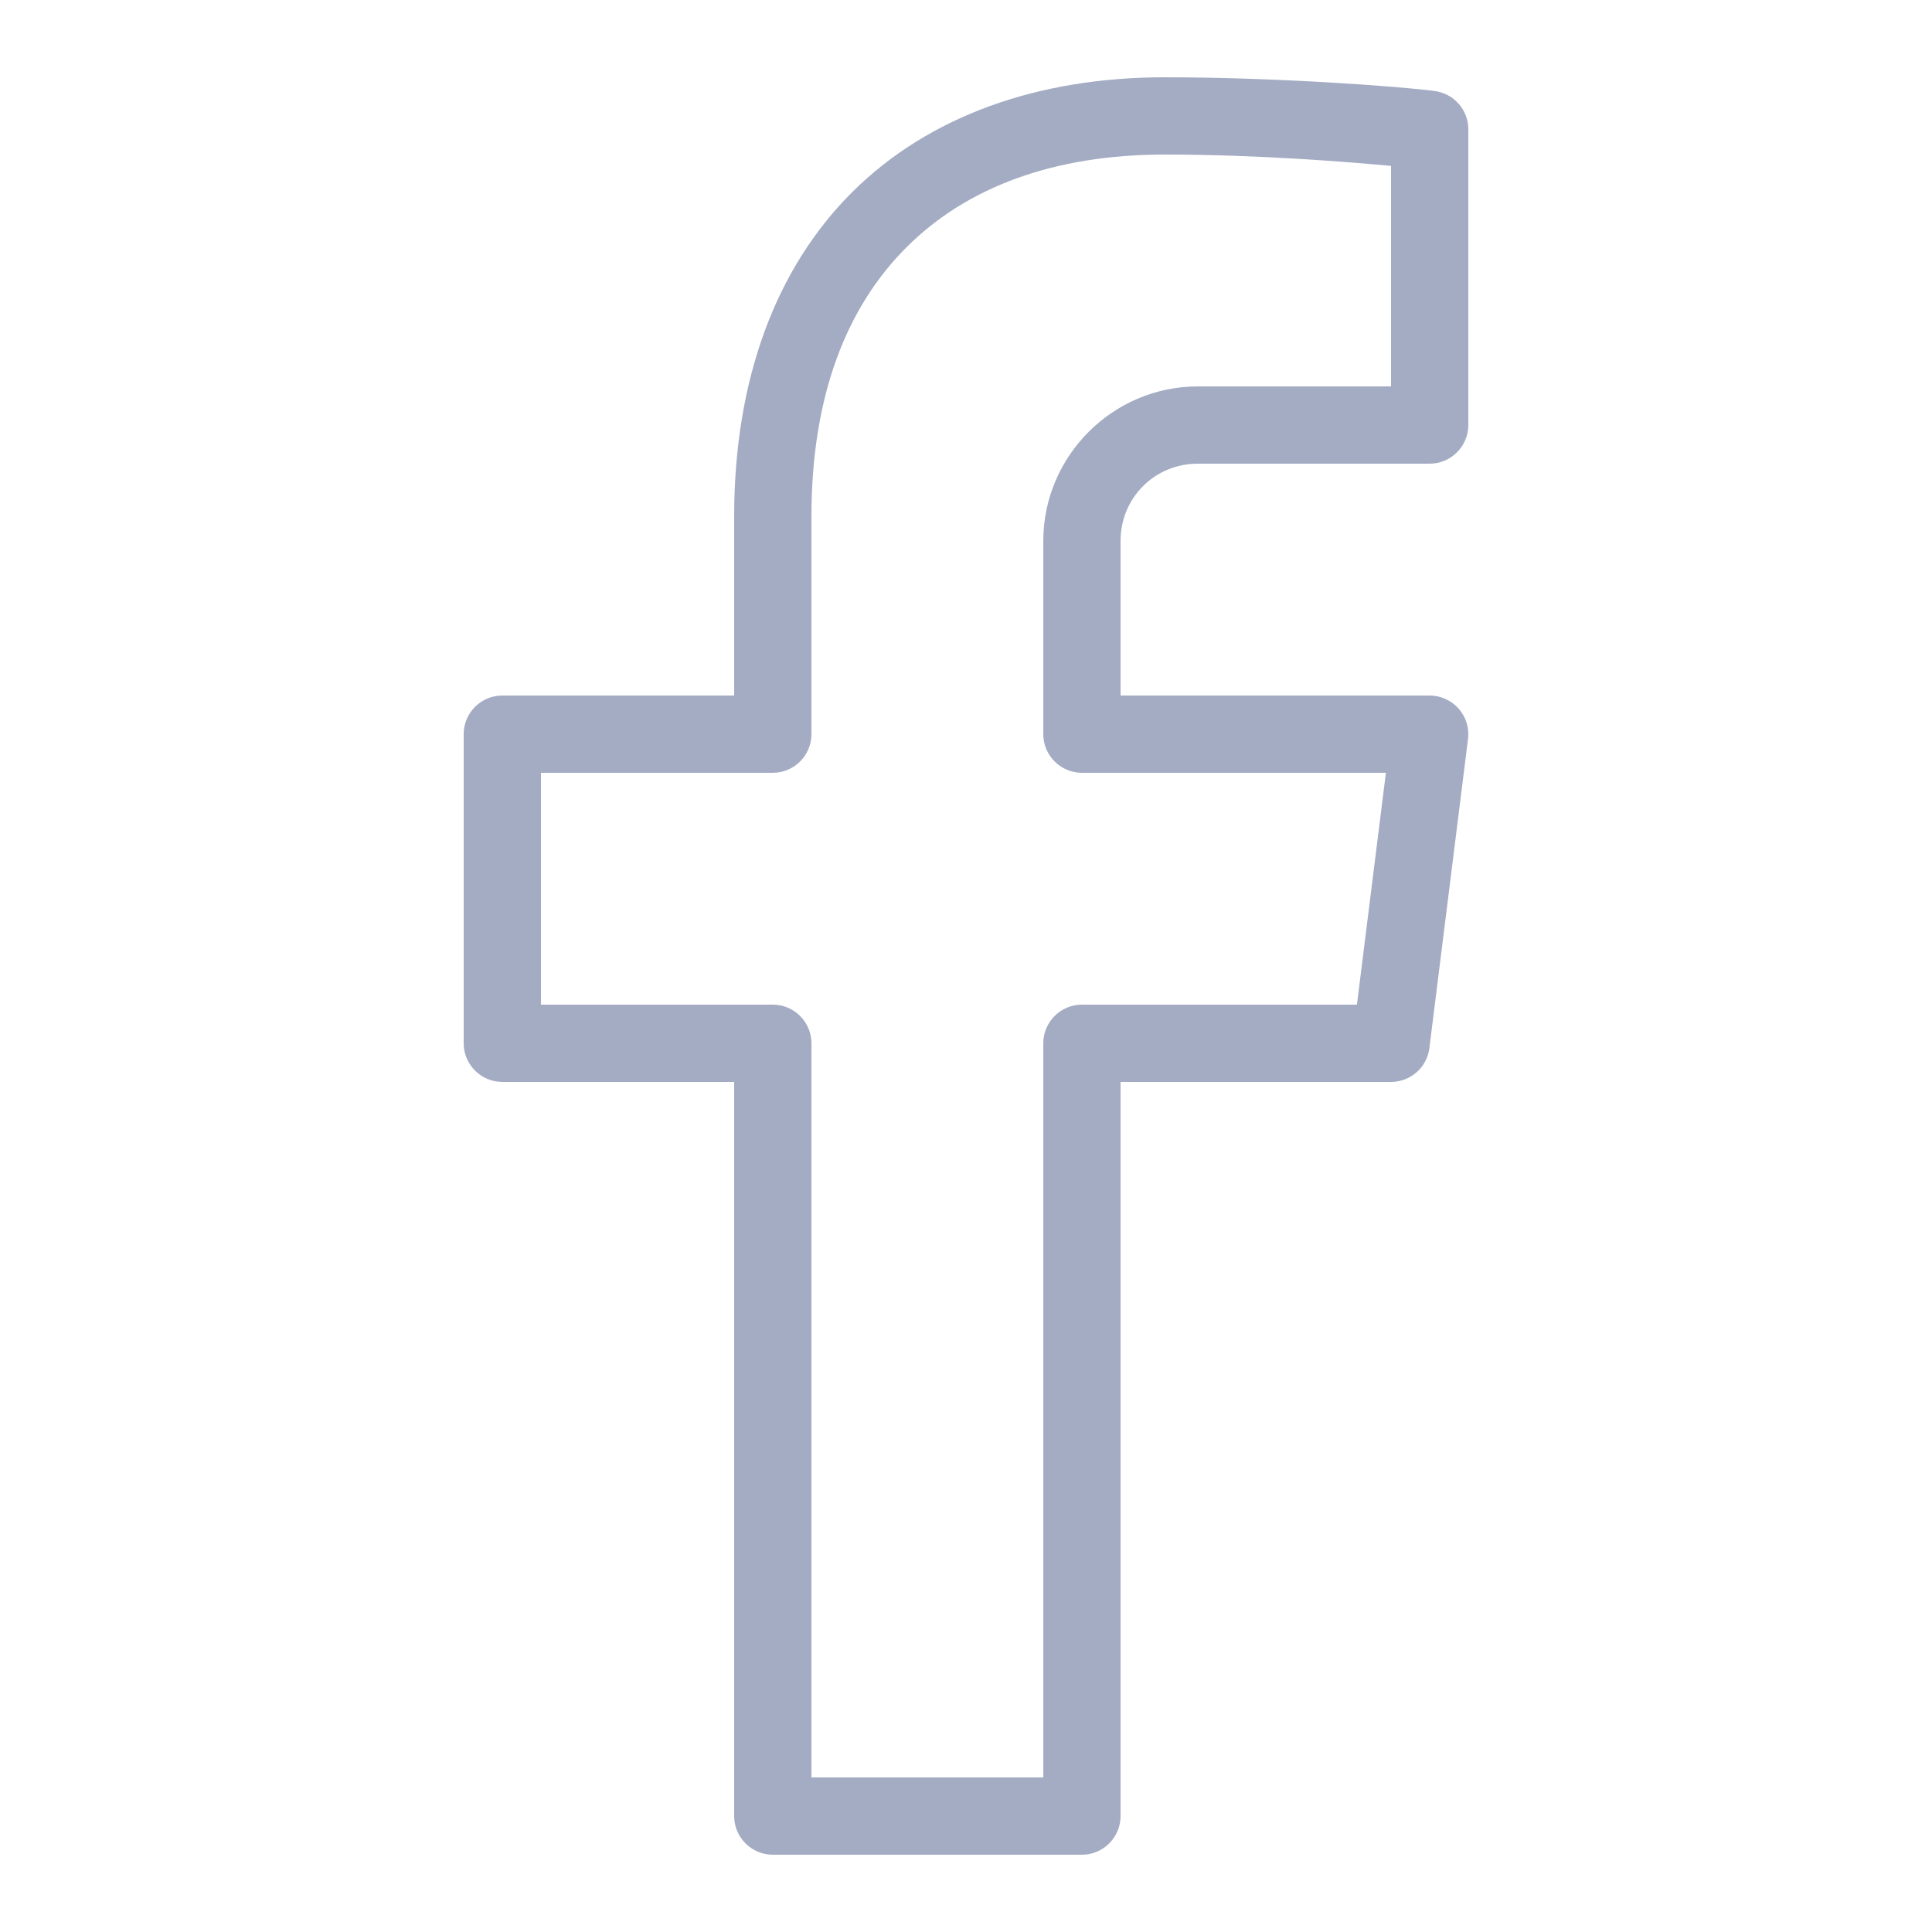
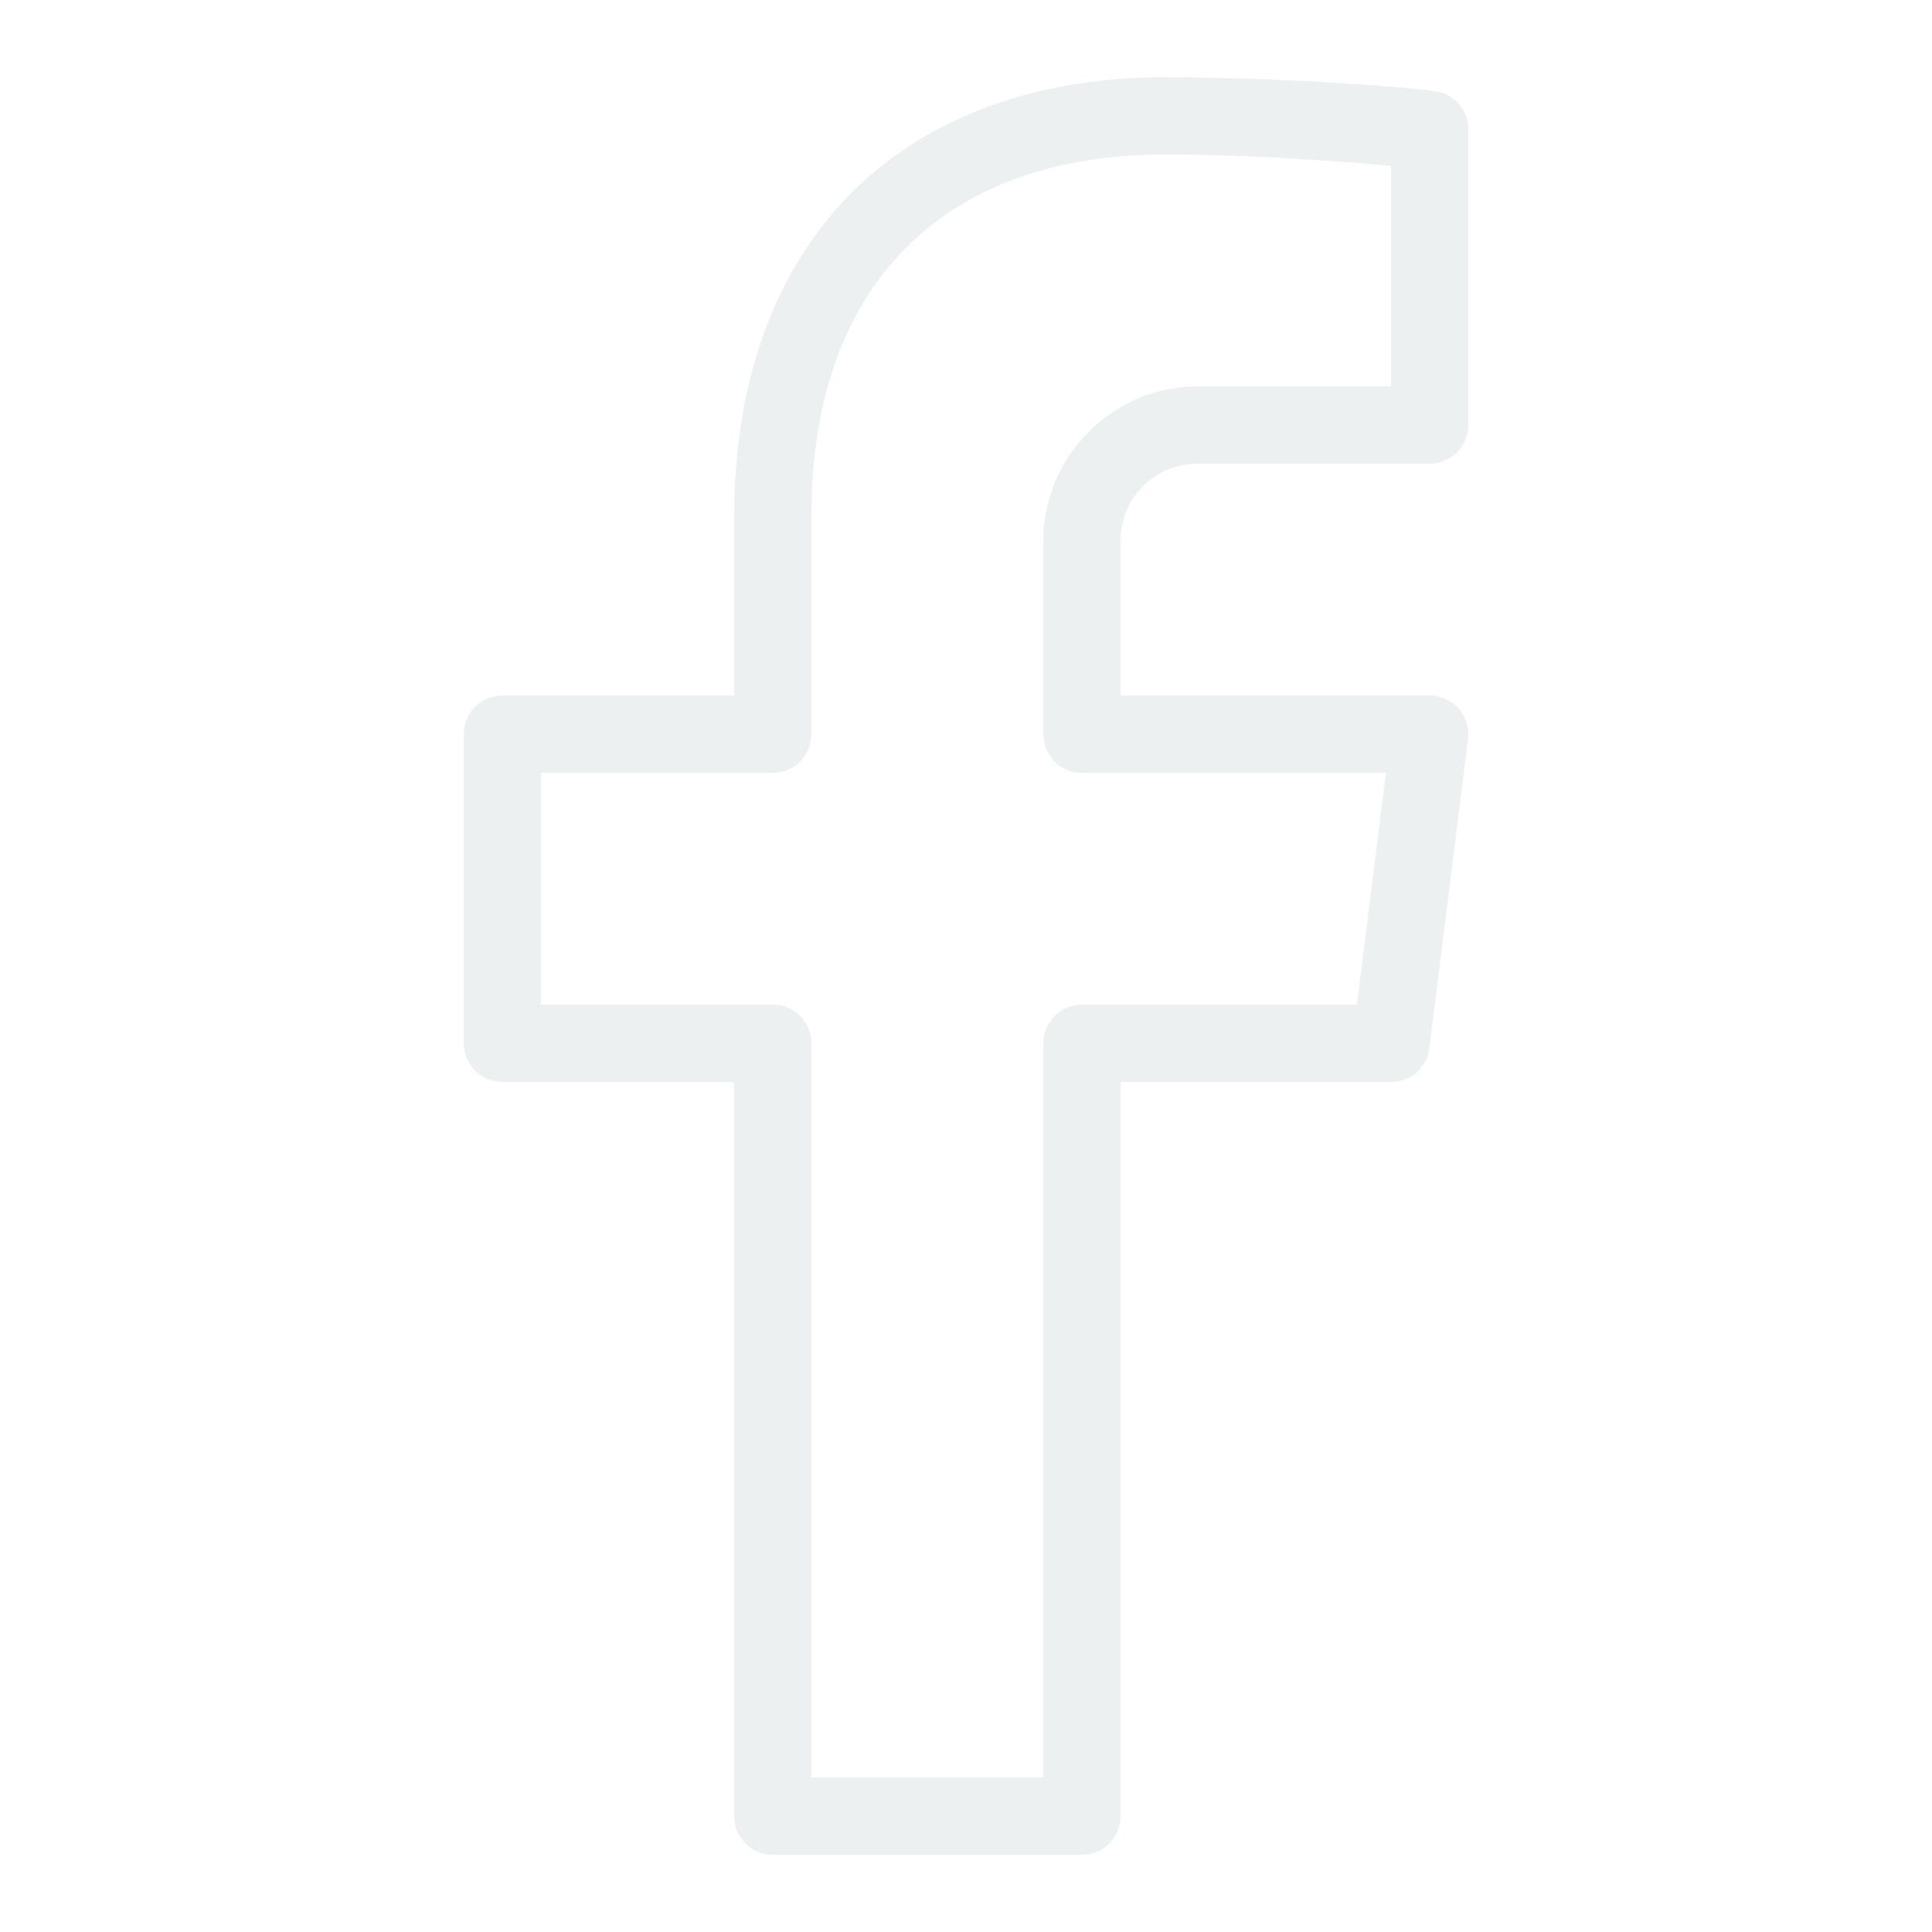
<svg xmlns="http://www.w3.org/2000/svg" viewBox="0 0 50 50" width="50px" height="50px">
-   <g id="surface43233571">
-     <path style=" stroke:none;fill-rule:nonzero;fill:rgb(64.314%,67.451%,76.863%);fill-opacity:1;" d="M 30.141 2 C 26.871 2 24.047 2.996 22.062 4.965 C 20.078 6.938 19 9.824 19 13.367 L 19 18 L 13 18 C 12.449 18 12 18.449 12 19 L 12 27 C 12 27.551 12.449 28 13 28 L 19 28 L 19 47 C 19 47.551 19.449 48 20 48 L 28 48 C 28.551 48 29 47.551 29 47 L 29 28 L 36 28 C 36.504 28 36.93 27.625 36.992 27.125 L 37.992 19.125 C 38.027 18.84 37.941 18.555 37.75 18.34 C 37.559 18.125 37.285 18 37 18 L 29 18 L 29 14 C 29 12.883 29.883 12 31 12 L 37 12 C 37.551 12 38 11.551 38 11 L 38 3.348 C 38 2.844 37.629 2.422 37.129 2.355 C 36.246 2.238 33.059 2 30.141 2 Z M 30.141 4 C 32.578 4 34.934 4.195 36 4.293 L 36 10 L 31 10 C 28.801 10 27 11.801 27 14 L 27 19 C 27 19.551 27.449 20 28 20 L 35.867 20 L 35.117 26 L 28 26 C 27.449 26 27 26.449 27 27 L 27 46 L 21 46 L 21 27 C 21 26.449 20.551 26 20 26 L 14 26 L 14 20 L 20 20 C 20.551 20 21 19.551 21 19 L 21 13.367 C 21 10.223 21.922 7.926 23.473 6.387 C 25.023 4.844 27.27 4 30.141 4 Z M 30.141 4 " />
+   <g id="surface49413730">
+     <path style=" stroke:none;fill-rule:nonzero;fill:rgb(92.549%,94.118%,94.51%);fill-opacity:1;" d="M 30.141 2 C 26.871 2 24.047 2.996 22.062 4.965 C 20.078 6.938 19 9.824 19 13.367 L 19 18 L 13 18 C 12.449 18 12 18.449 12 19 L 12 27 C 12 27.551 12.449 28 13 28 L 19 28 L 19 47 C 19 47.551 19.449 48 20 48 L 28 48 C 28.551 48 29 47.551 29 47 L 29 28 L 36 28 C 36.504 28 36.93 27.625 36.992 27.125 L 37.992 19.125 C 38.027 18.84 37.941 18.555 37.75 18.34 C 37.559 18.125 37.285 18 37 18 L 29 18 L 29 14 C 29 12.883 29.883 12 31 12 L 37 12 C 37.551 12 38 11.551 38 11 L 38 3.348 C 38 2.844 37.629 2.422 37.129 2.355 C 36.246 2.238 33.059 2 30.141 2 Z M 30.141 4 C 32.578 4 34.934 4.195 36 4.293 L 36 10 L 31 10 C 28.801 10 27 11.801 27 14 L 27 19 C 27 19.551 27.449 20 28 20 L 35.867 20 L 35.117 26 L 28 26 C 27.449 26 27 26.449 27 27 L 27 46 L 21 46 L 21 27 C 21 26.449 20.551 26 20 26 L 14 26 L 14 20 L 20 20 C 20.551 20 21 19.551 21 19 L 21 13.367 C 21 10.223 21.922 7.926 23.473 6.387 C 25.023 4.844 27.27 4 30.141 4 Z M 30.141 4 " />
  </g>
</svg>
